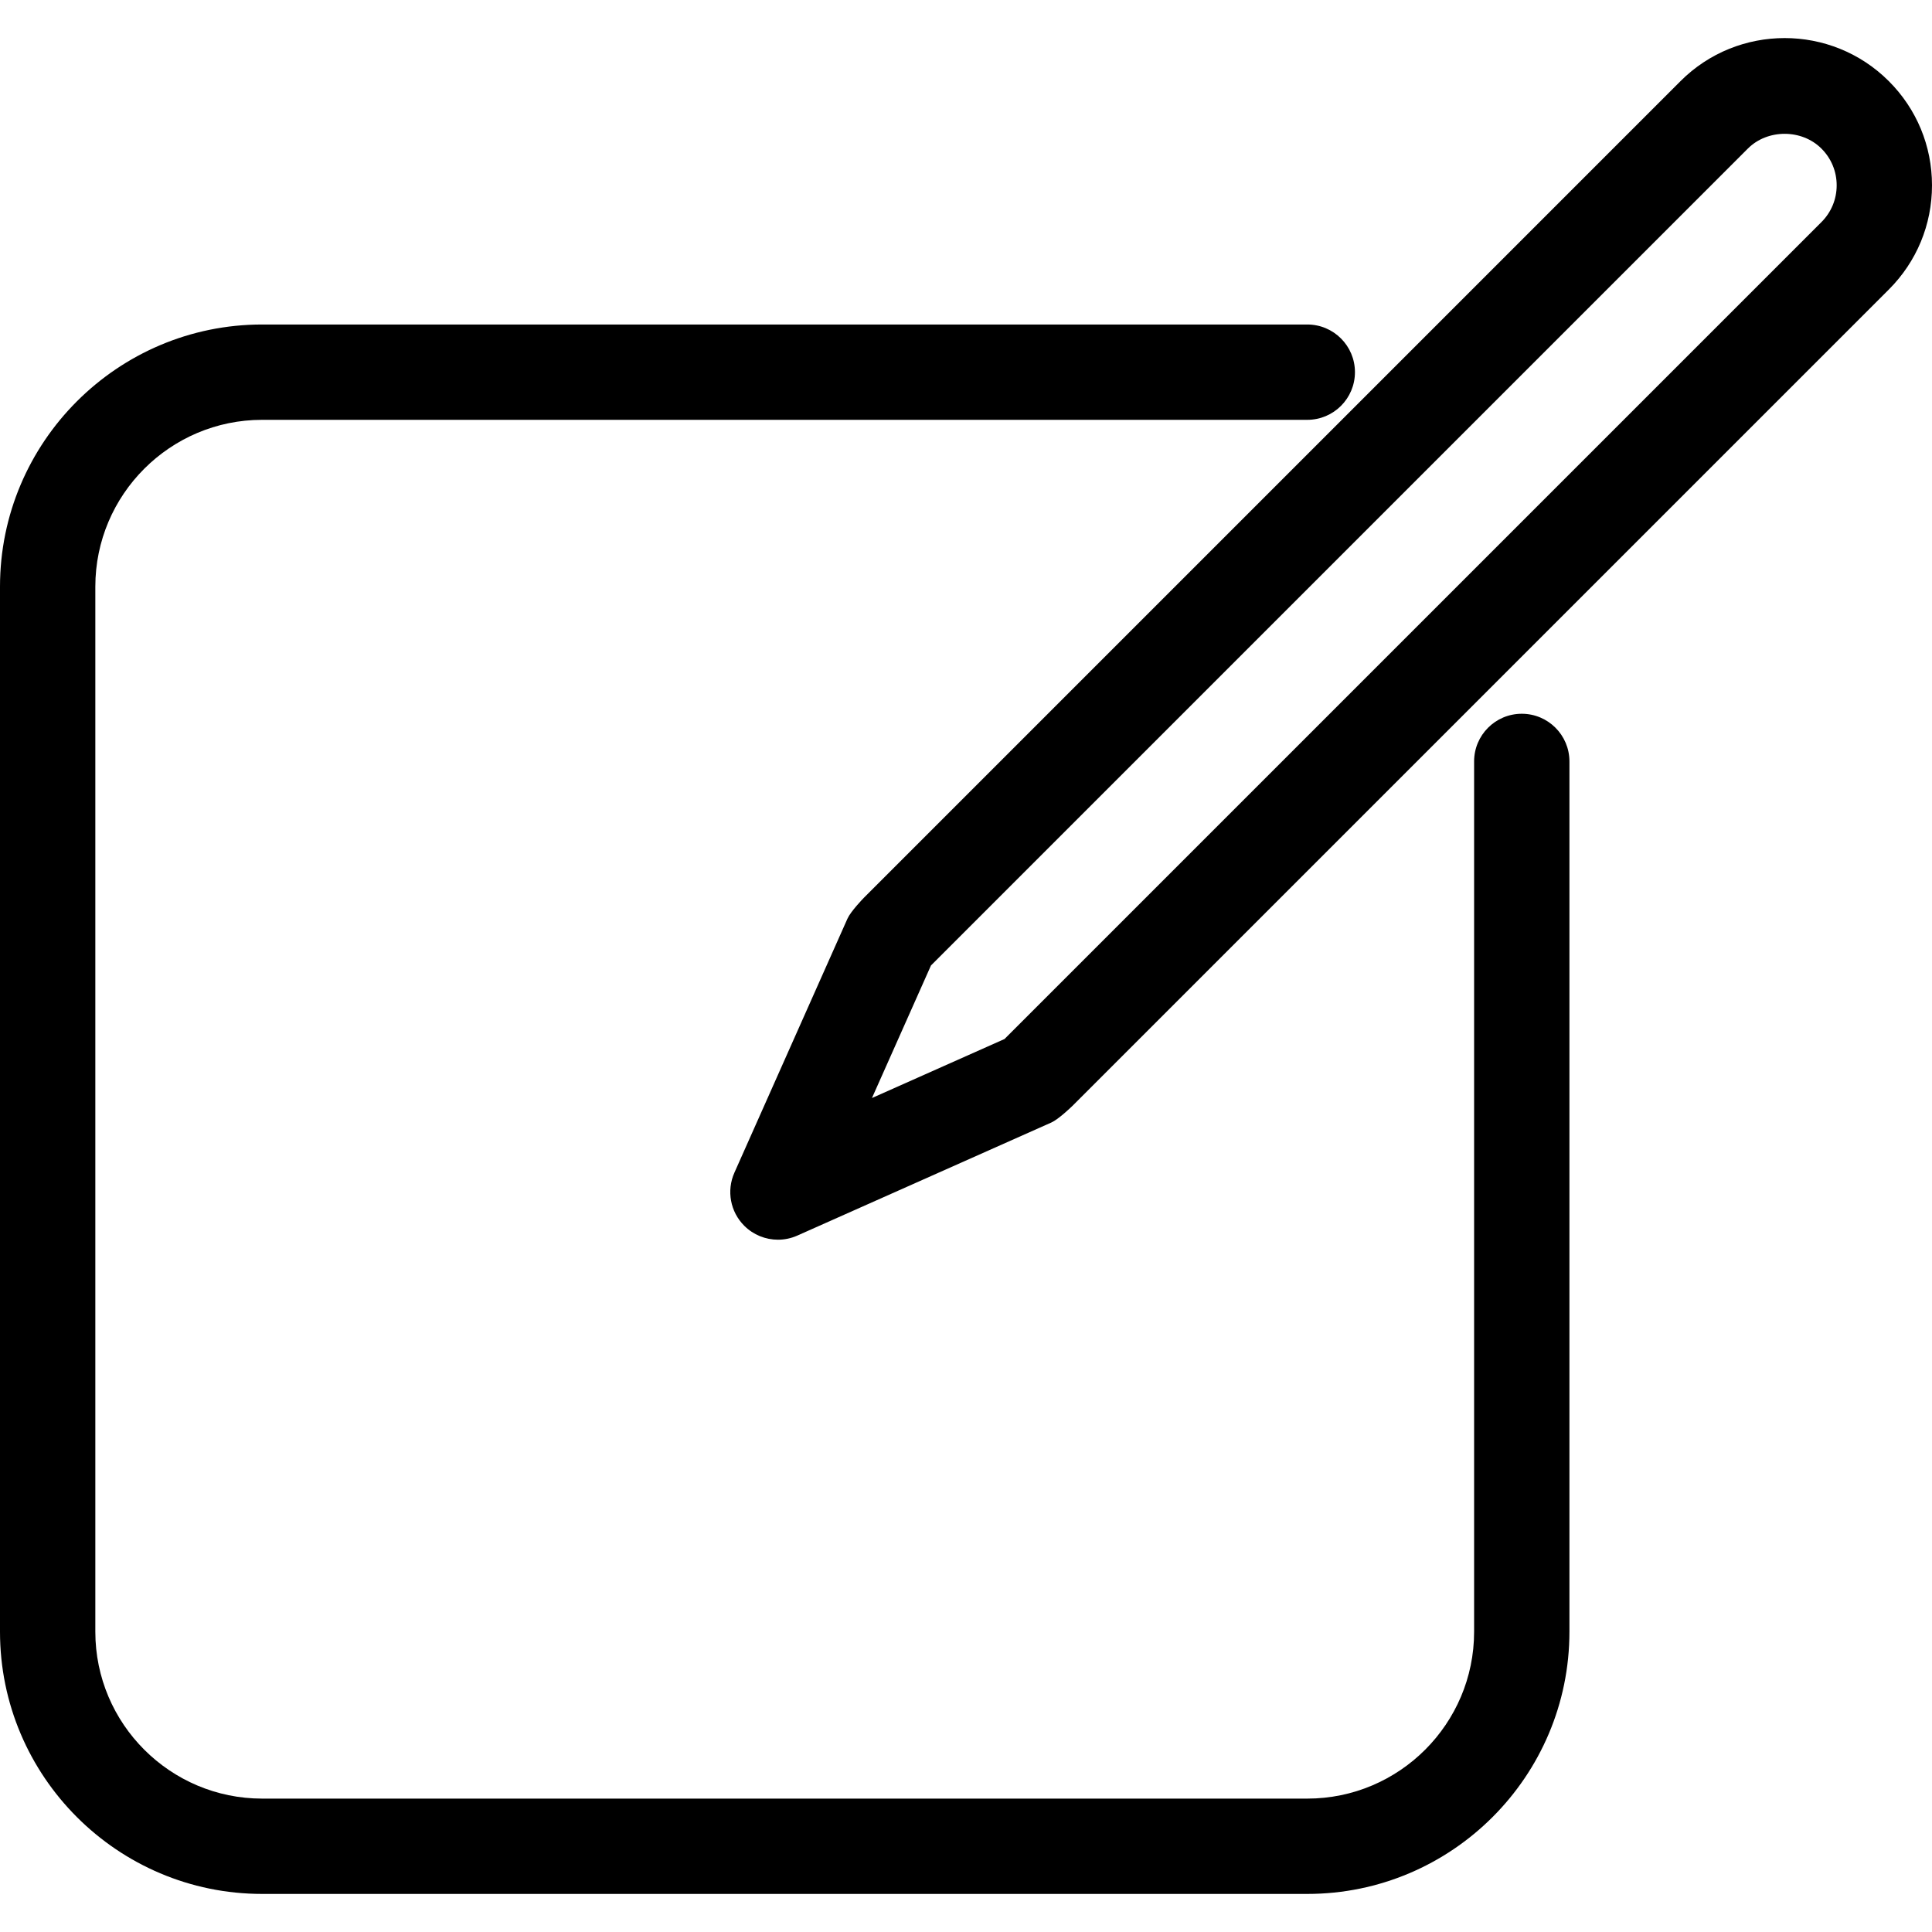
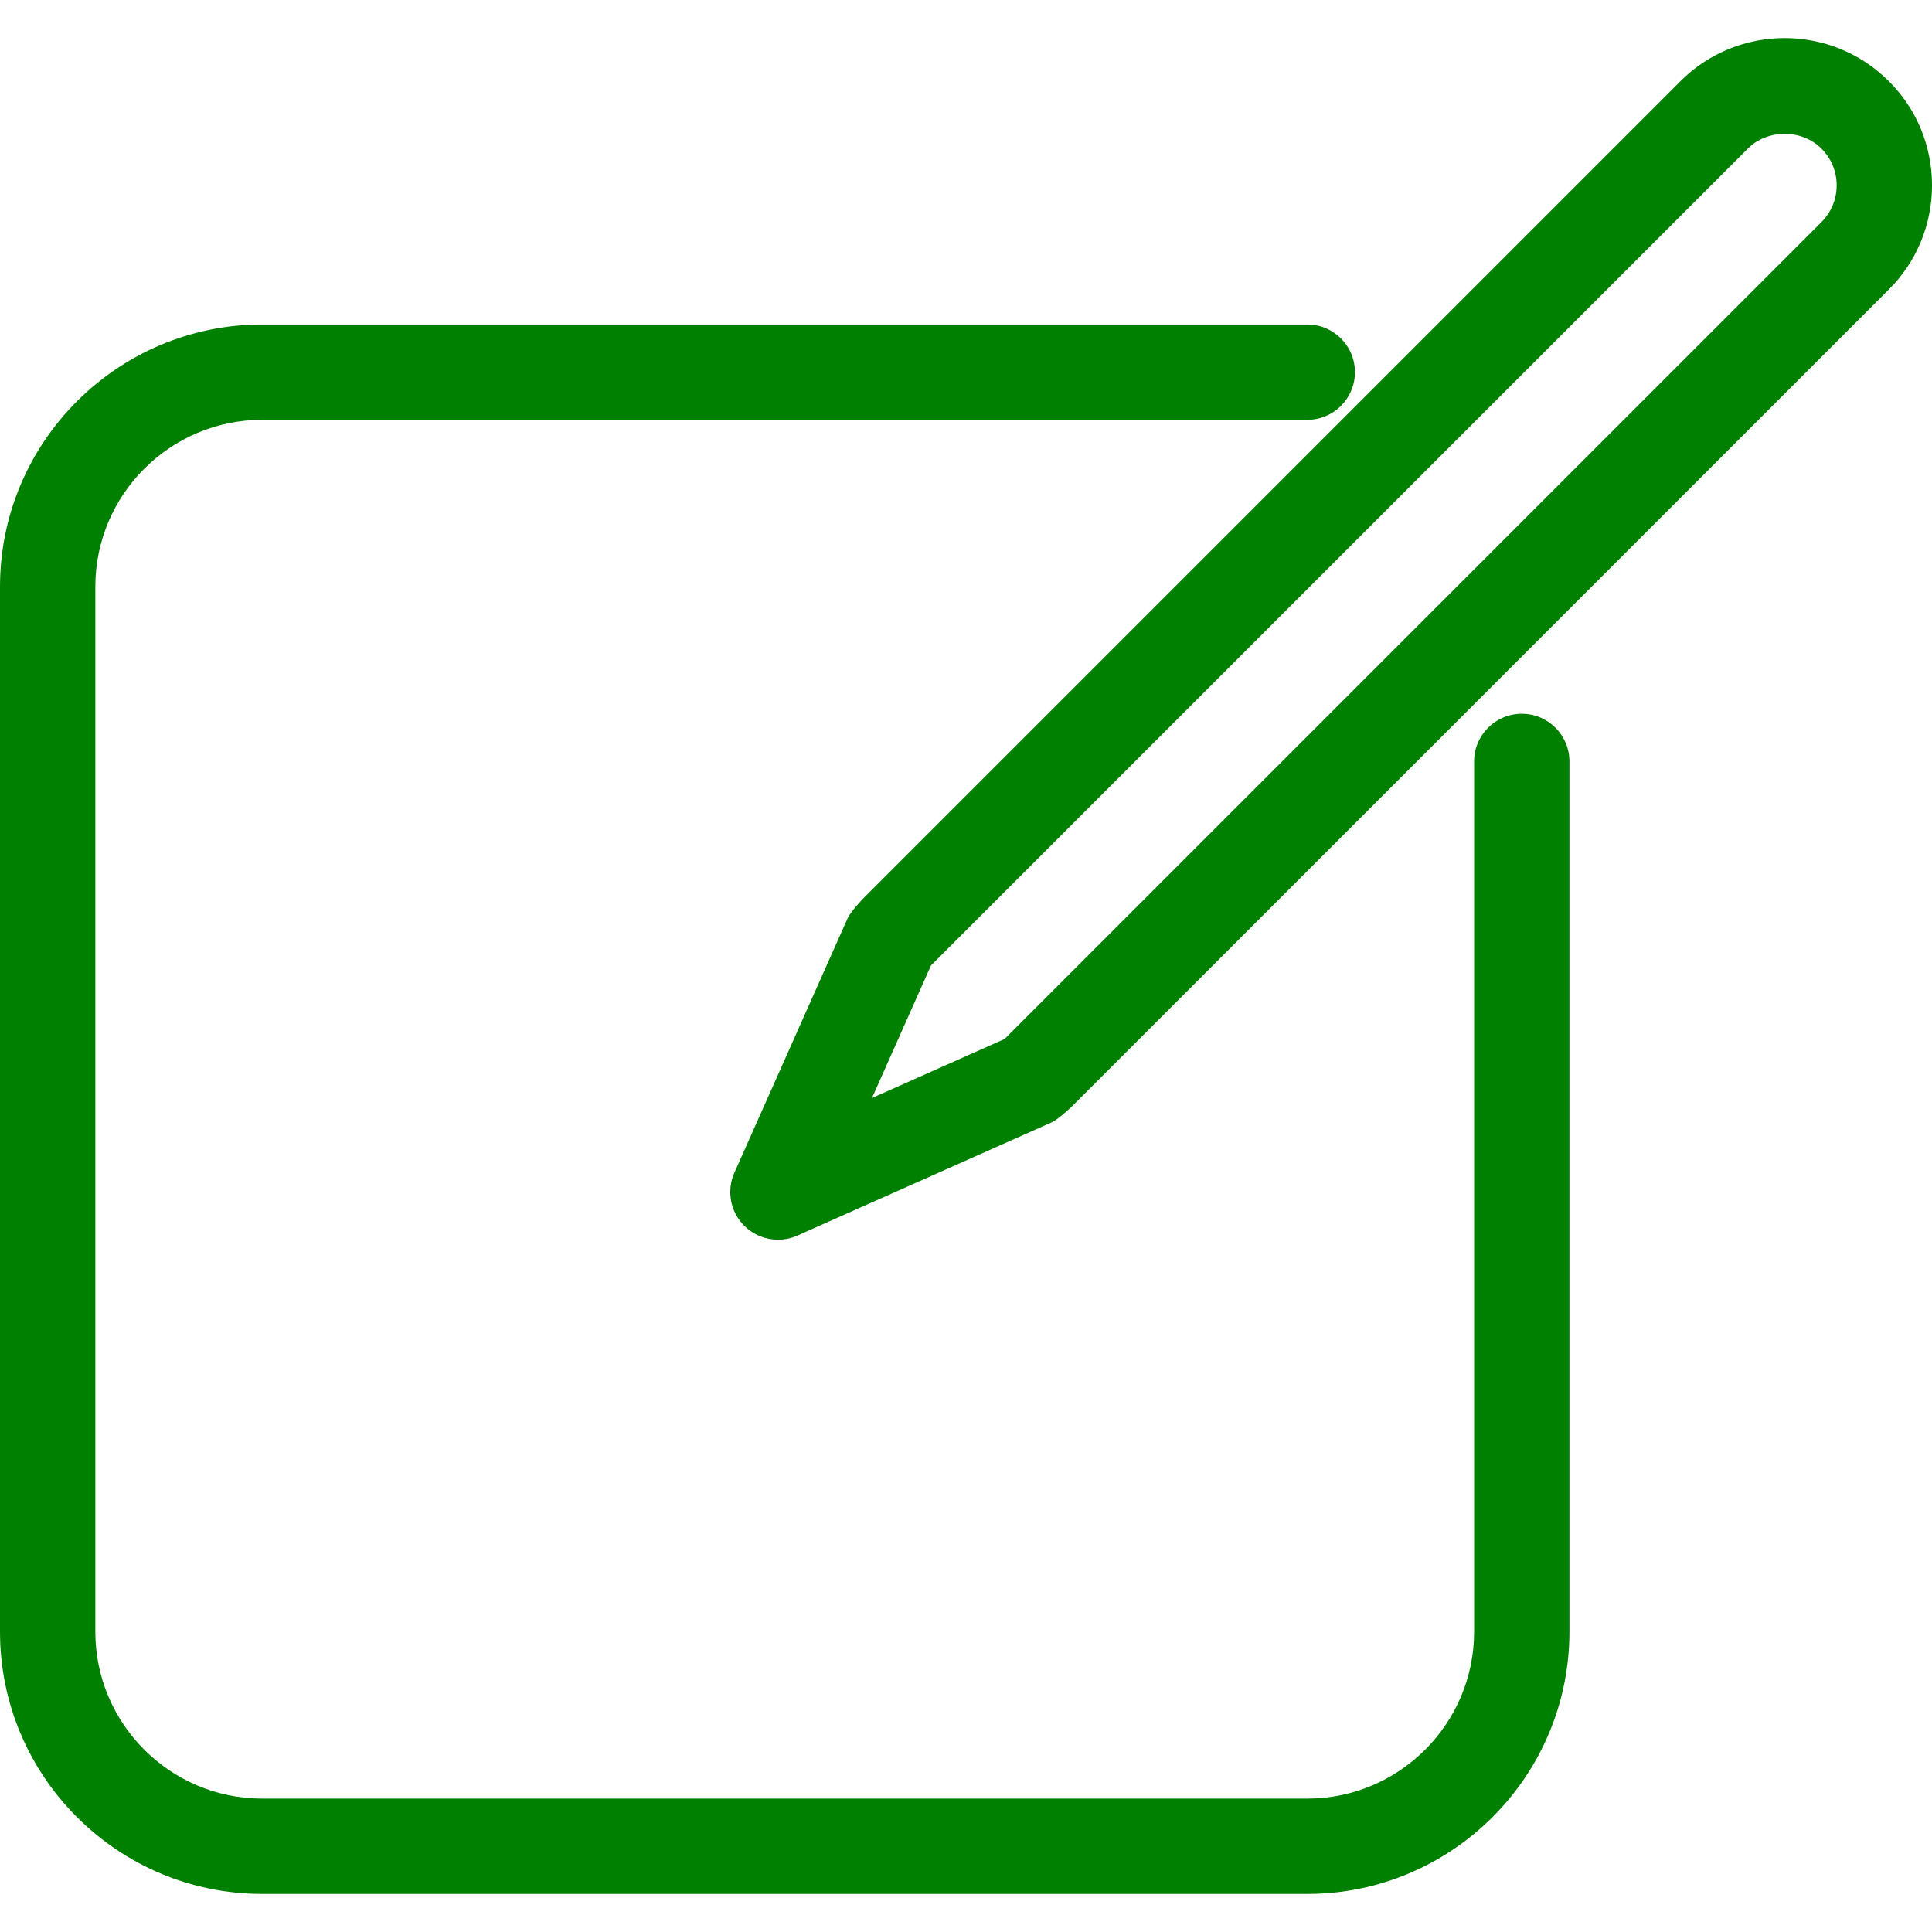
- <svg xmlns="http://www.w3.org/2000/svg" fill="#000000" version="1.1" id="Capa_1" width="800px" height="800px" viewBox="0 0 494.936 494.936" xml:space="preserve">
+ <svg xmlns="http://www.w3.org/2000/svg" fill="green" version="1.1" id="Capa_1" width="800px" height="800px" viewBox="0 0 494.936 494.936" xml:space="preserve">
  <g>
    <g>
      <path d="M389.844,182.85c-6.743,0-12.21,5.467-12.21,12.21v222.968c0,23.562-19.174,42.735-42.736,42.735H67.157    c-23.562,0-42.736-19.174-42.736-42.735V150.285c0-23.562,19.174-42.735,42.736-42.735h267.741c6.743,0,12.21-5.467,12.21-12.21    s-5.467-12.21-12.21-12.21H67.157C30.126,83.13,0,113.255,0,150.285v267.743c0,37.029,30.126,67.155,67.157,67.155h267.741    c37.03,0,67.156-30.126,67.156-67.155V195.061C402.054,188.318,396.587,182.85,389.844,182.85z" />
      <path d="M483.876,20.791c-14.72-14.72-38.669-14.714-53.377,0L221.352,229.944c-0.28,0.28-3.434,3.559-4.251,5.396l-28.963,65.069    c-2.057,4.619-1.056,10.027,2.521,13.6c2.337,2.336,5.461,3.576,8.639,3.576c1.675,0,3.362-0.346,4.96-1.057l65.07-28.963    c1.83-0.815,5.114-3.97,5.396-4.25L483.876,74.169c7.131-7.131,11.06-16.61,11.06-26.692    C494.936,37.396,491.007,27.915,483.876,20.791z M466.61,56.897L257.457,266.05c-0.035,0.036-0.055,0.078-0.089,0.107    l-33.989,15.131L238.51,247.3c0.03-0.036,0.071-0.055,0.107-0.09L447.765,38.058c5.038-5.039,13.819-5.033,18.846,0.005    c2.518,2.51,3.905,5.855,3.905,9.414C470.516,51.036,469.127,54.38,466.61,56.897z" />
    </g>
  </g>
</svg>
